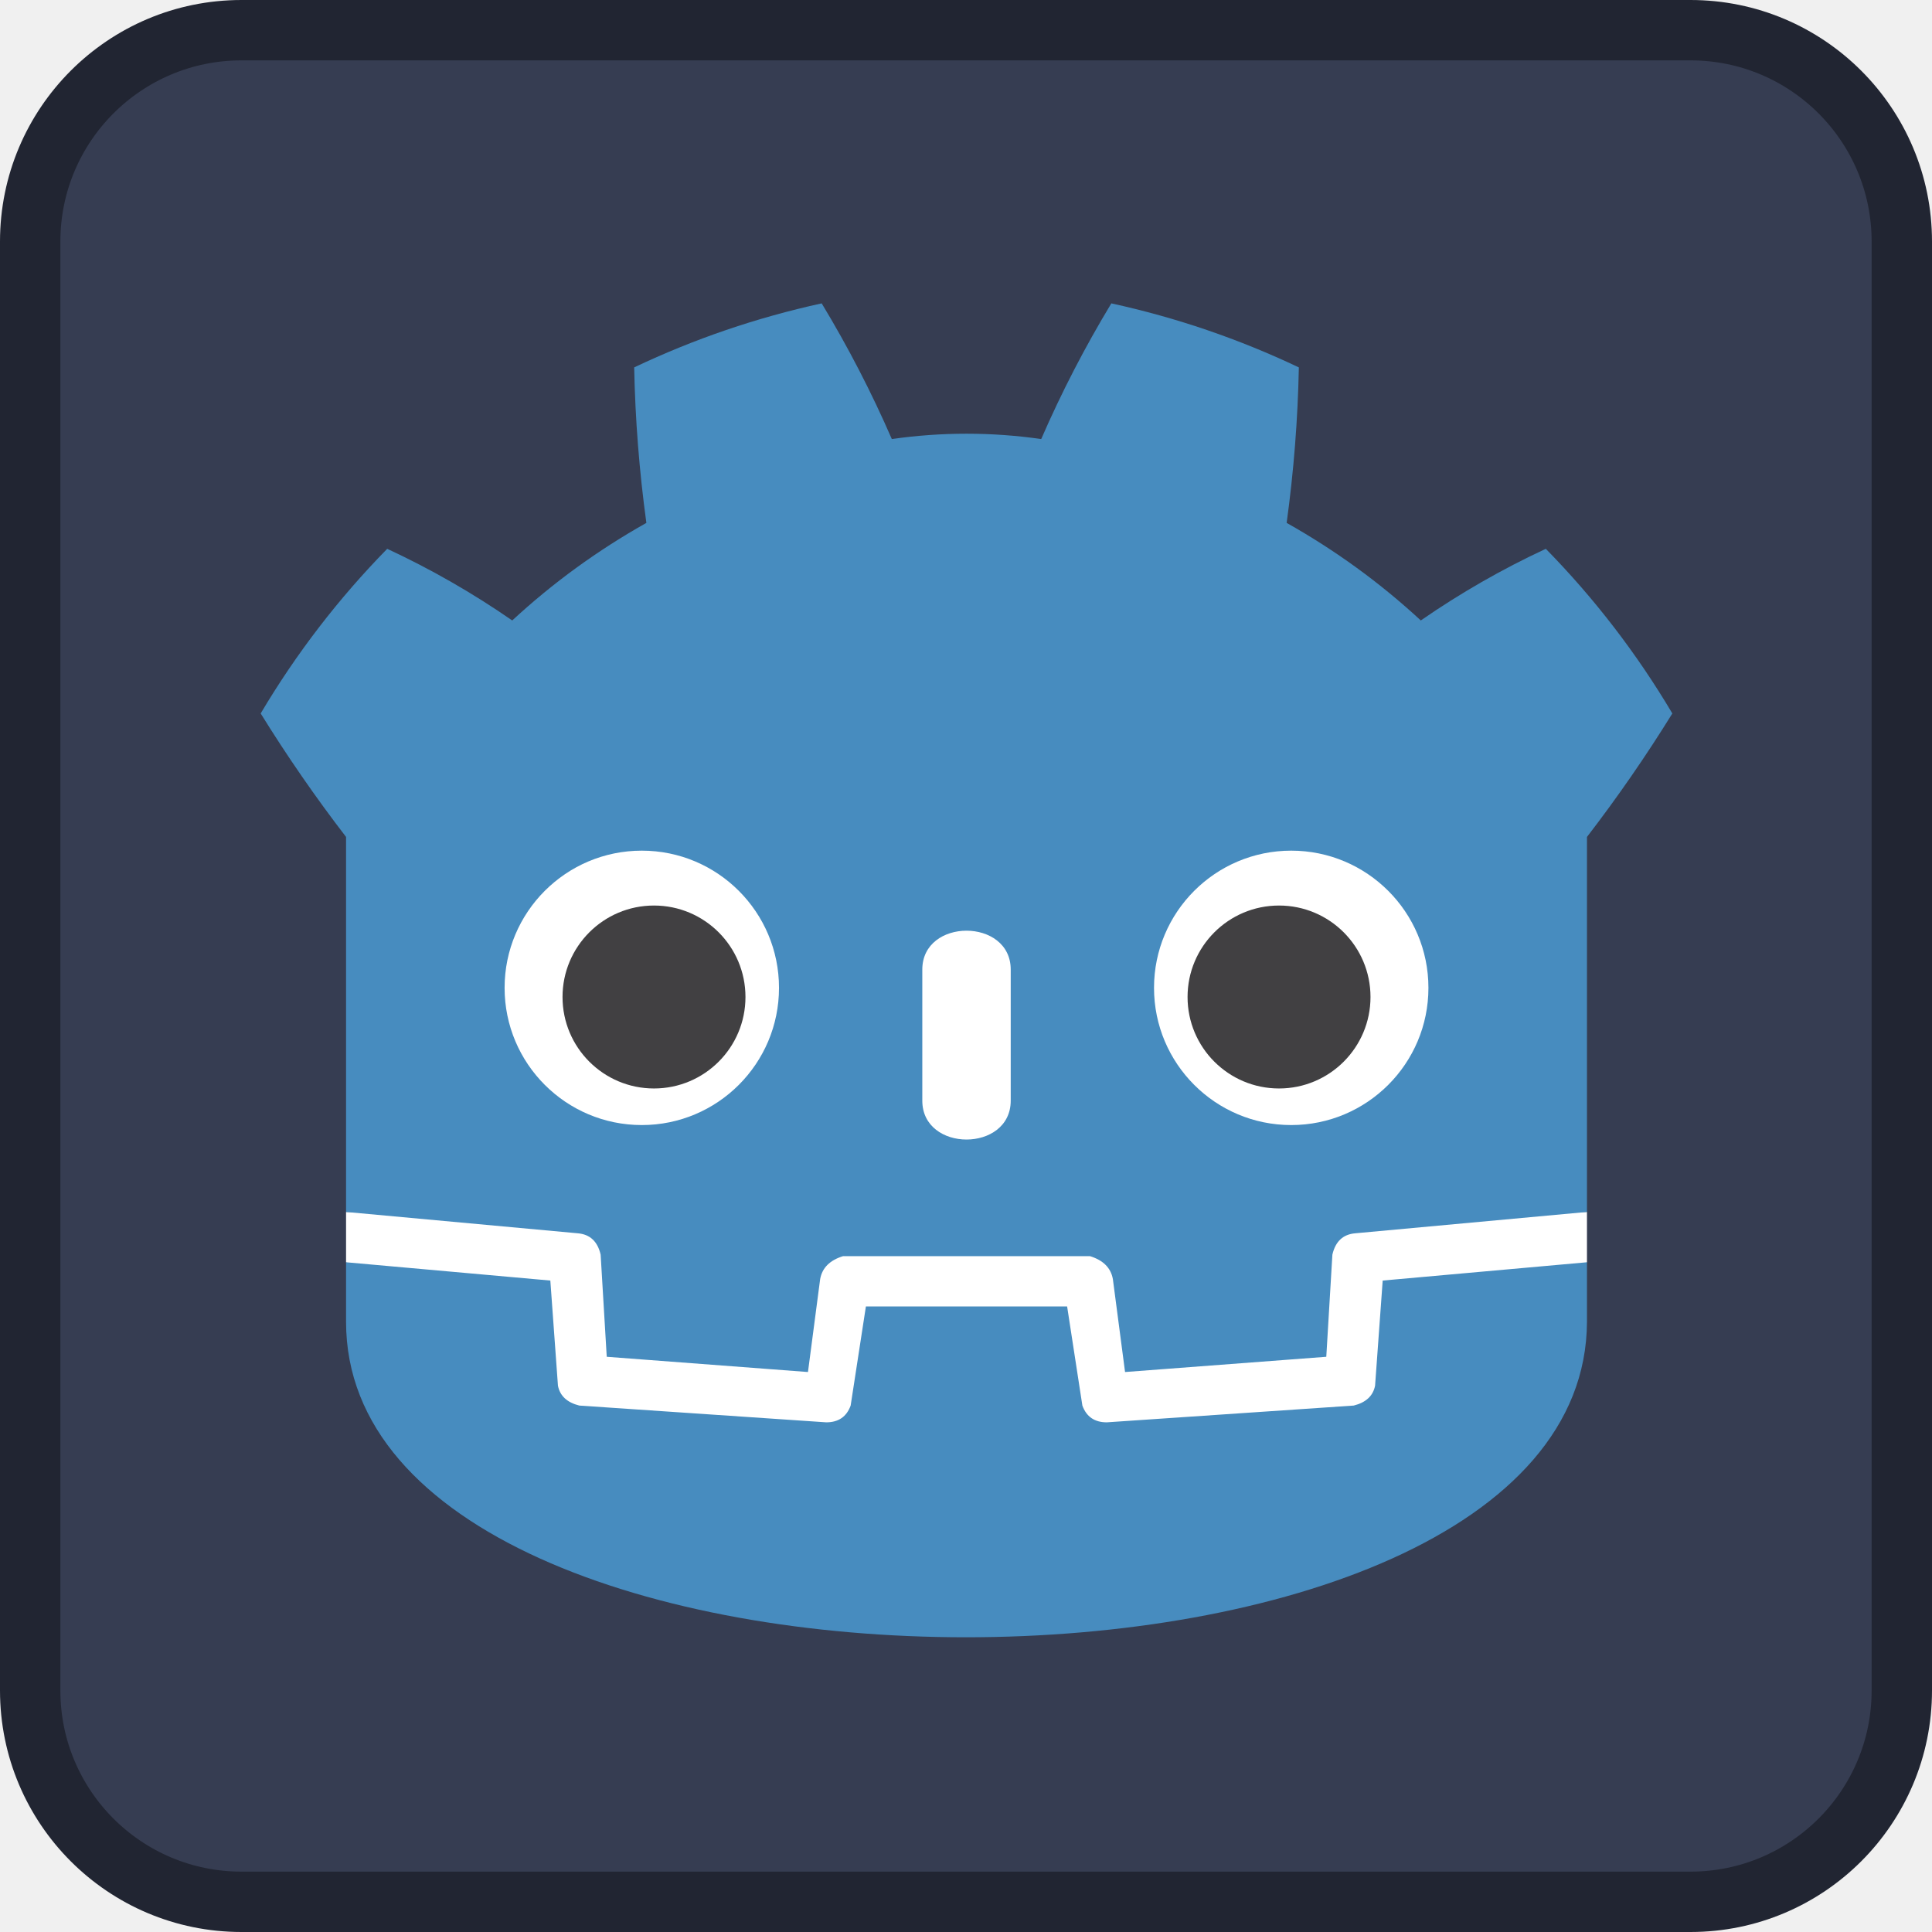
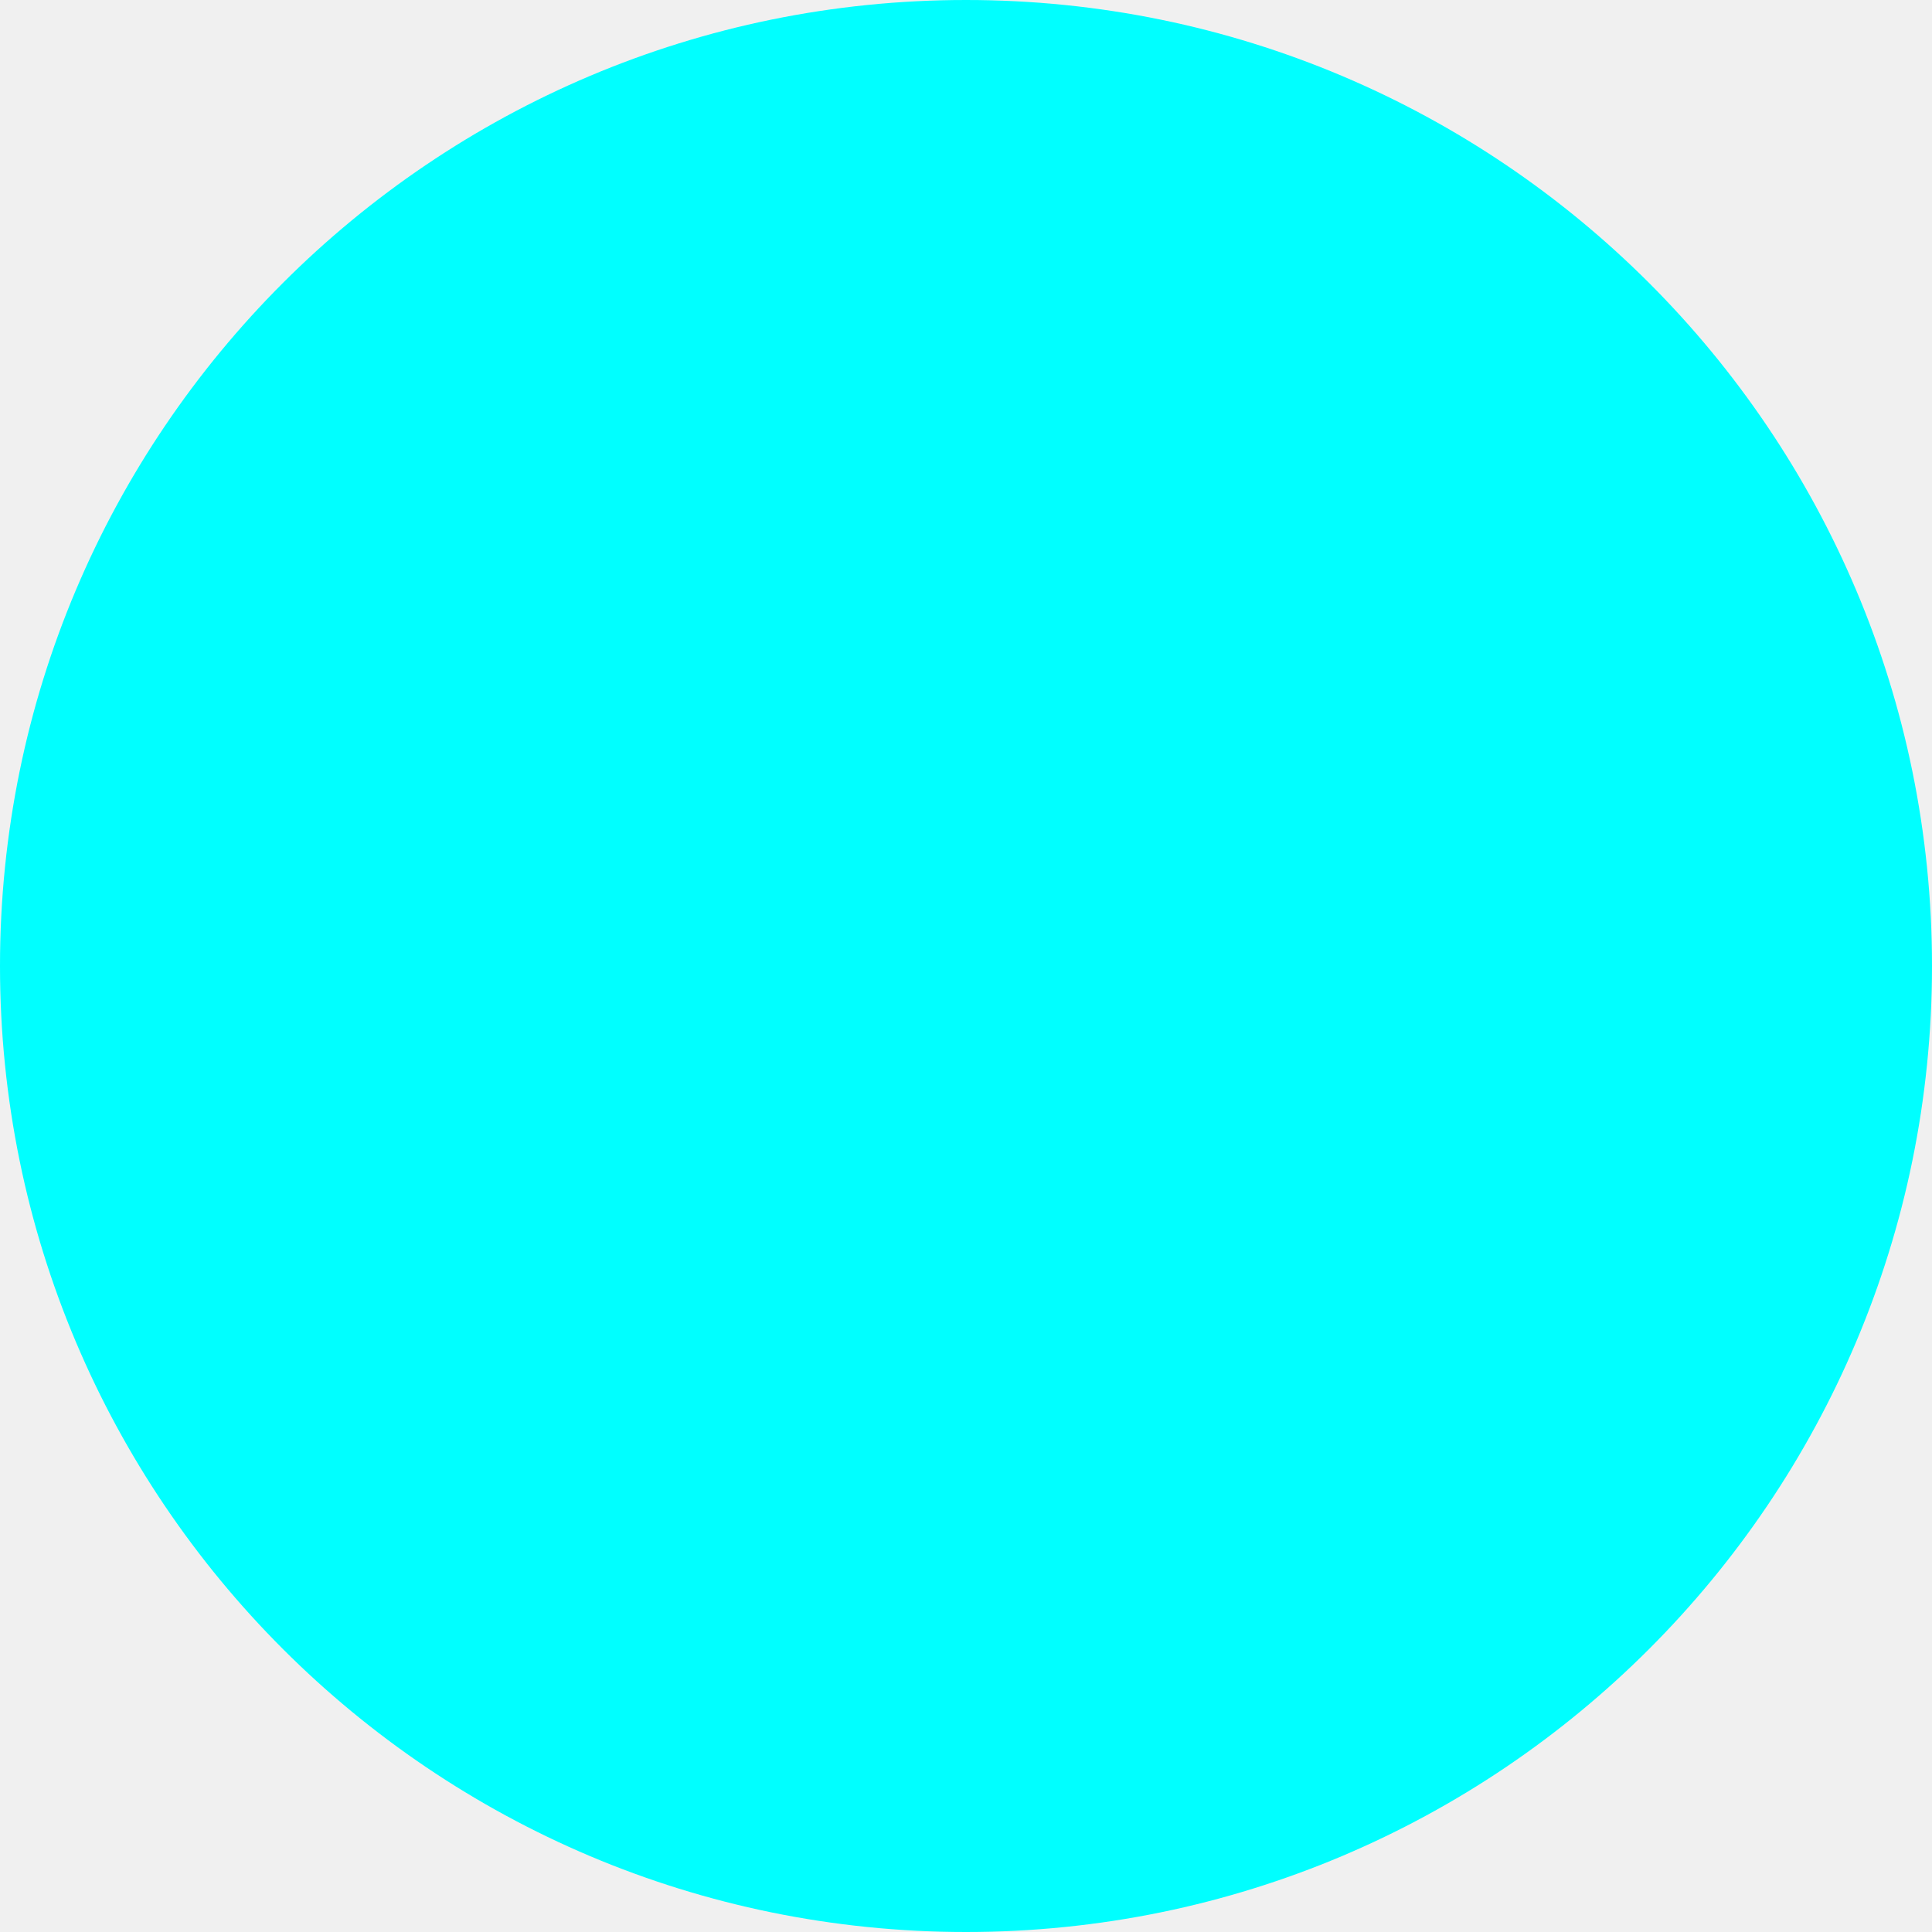
- <svg xmlns="http://www.w3.org/2000/svg" width="128" height="128">
-   <rect width="124" height="124" x="2" y="2" fill="#363d52" stroke="#212532" stroke-width="4" rx="14" />
-   <g fill="#fff" transform="translate(12.322 12.322)scale(.101)">
-     <path d="M105 673v33q407 354 814 0v-33z" />
-     <path fill="#478cbf" d="m105 673 152 14q12 1 15 14l4 67 132 10 8-61q2-11 15-15h162q13 4 15 15l8 61 132-10 4-67q3-13 15-14l152-14V427q30-39 56-81-35-59-83-108-43 20-82 47-40-37-88-64 7-51 8-102-59-28-123-42-26 43-46 89-49-7-98 0-20-46-46-89-64 14-123 42 1 51 8 102-48 27-88 64-39-27-82-47-48 49-83 108 26 42 56 81zm0 33v39c0 276 813 276 814 0v-39l-134 12-5 69q-2 10-14 13l-162 11q-12 0-16-11l-10-65H446l-10 65q-4 11-16 11l-162-11q-12-3-14-13l-5-69z" />
-     <path d="M483 600c0 34 58 34 58 0v-86c0-34-58-34-58 0z" />
-     <circle cx="725" cy="526" r="90" />
-     <circle cx="299" cy="526" r="90" />
-   </g>
-   <g fill="#414042" transform="translate(12.322 12.322)scale(.101)">
-     <circle cx="307" cy="532" r="60" />
-     <circle cx="717" cy="532" r="60" />
+ <svg xmlns="http://www.w3.org/2000/svg" style="isolation:isolate" viewBox="0 0 100 100" width="100pt" height="100pt">
+   <defs>
+     <clipPath id="_clipPath_Ynac9R5HH9K4I6ok4jZ1V6sVDRdHgThG">
+       <rect width="100" height="100" />
+     </clipPath>
+   </defs>
+   <g clip-path="url(#_clipPath_Ynac9R5HH9K4I6ok4jZ1V6sVDRdHgThG)">
+     <circle vector-effect="non-scaling-stroke" cx="50" cy="50" r="50" fill="rgb(0,255,255)" />
  </g>
</svg>
